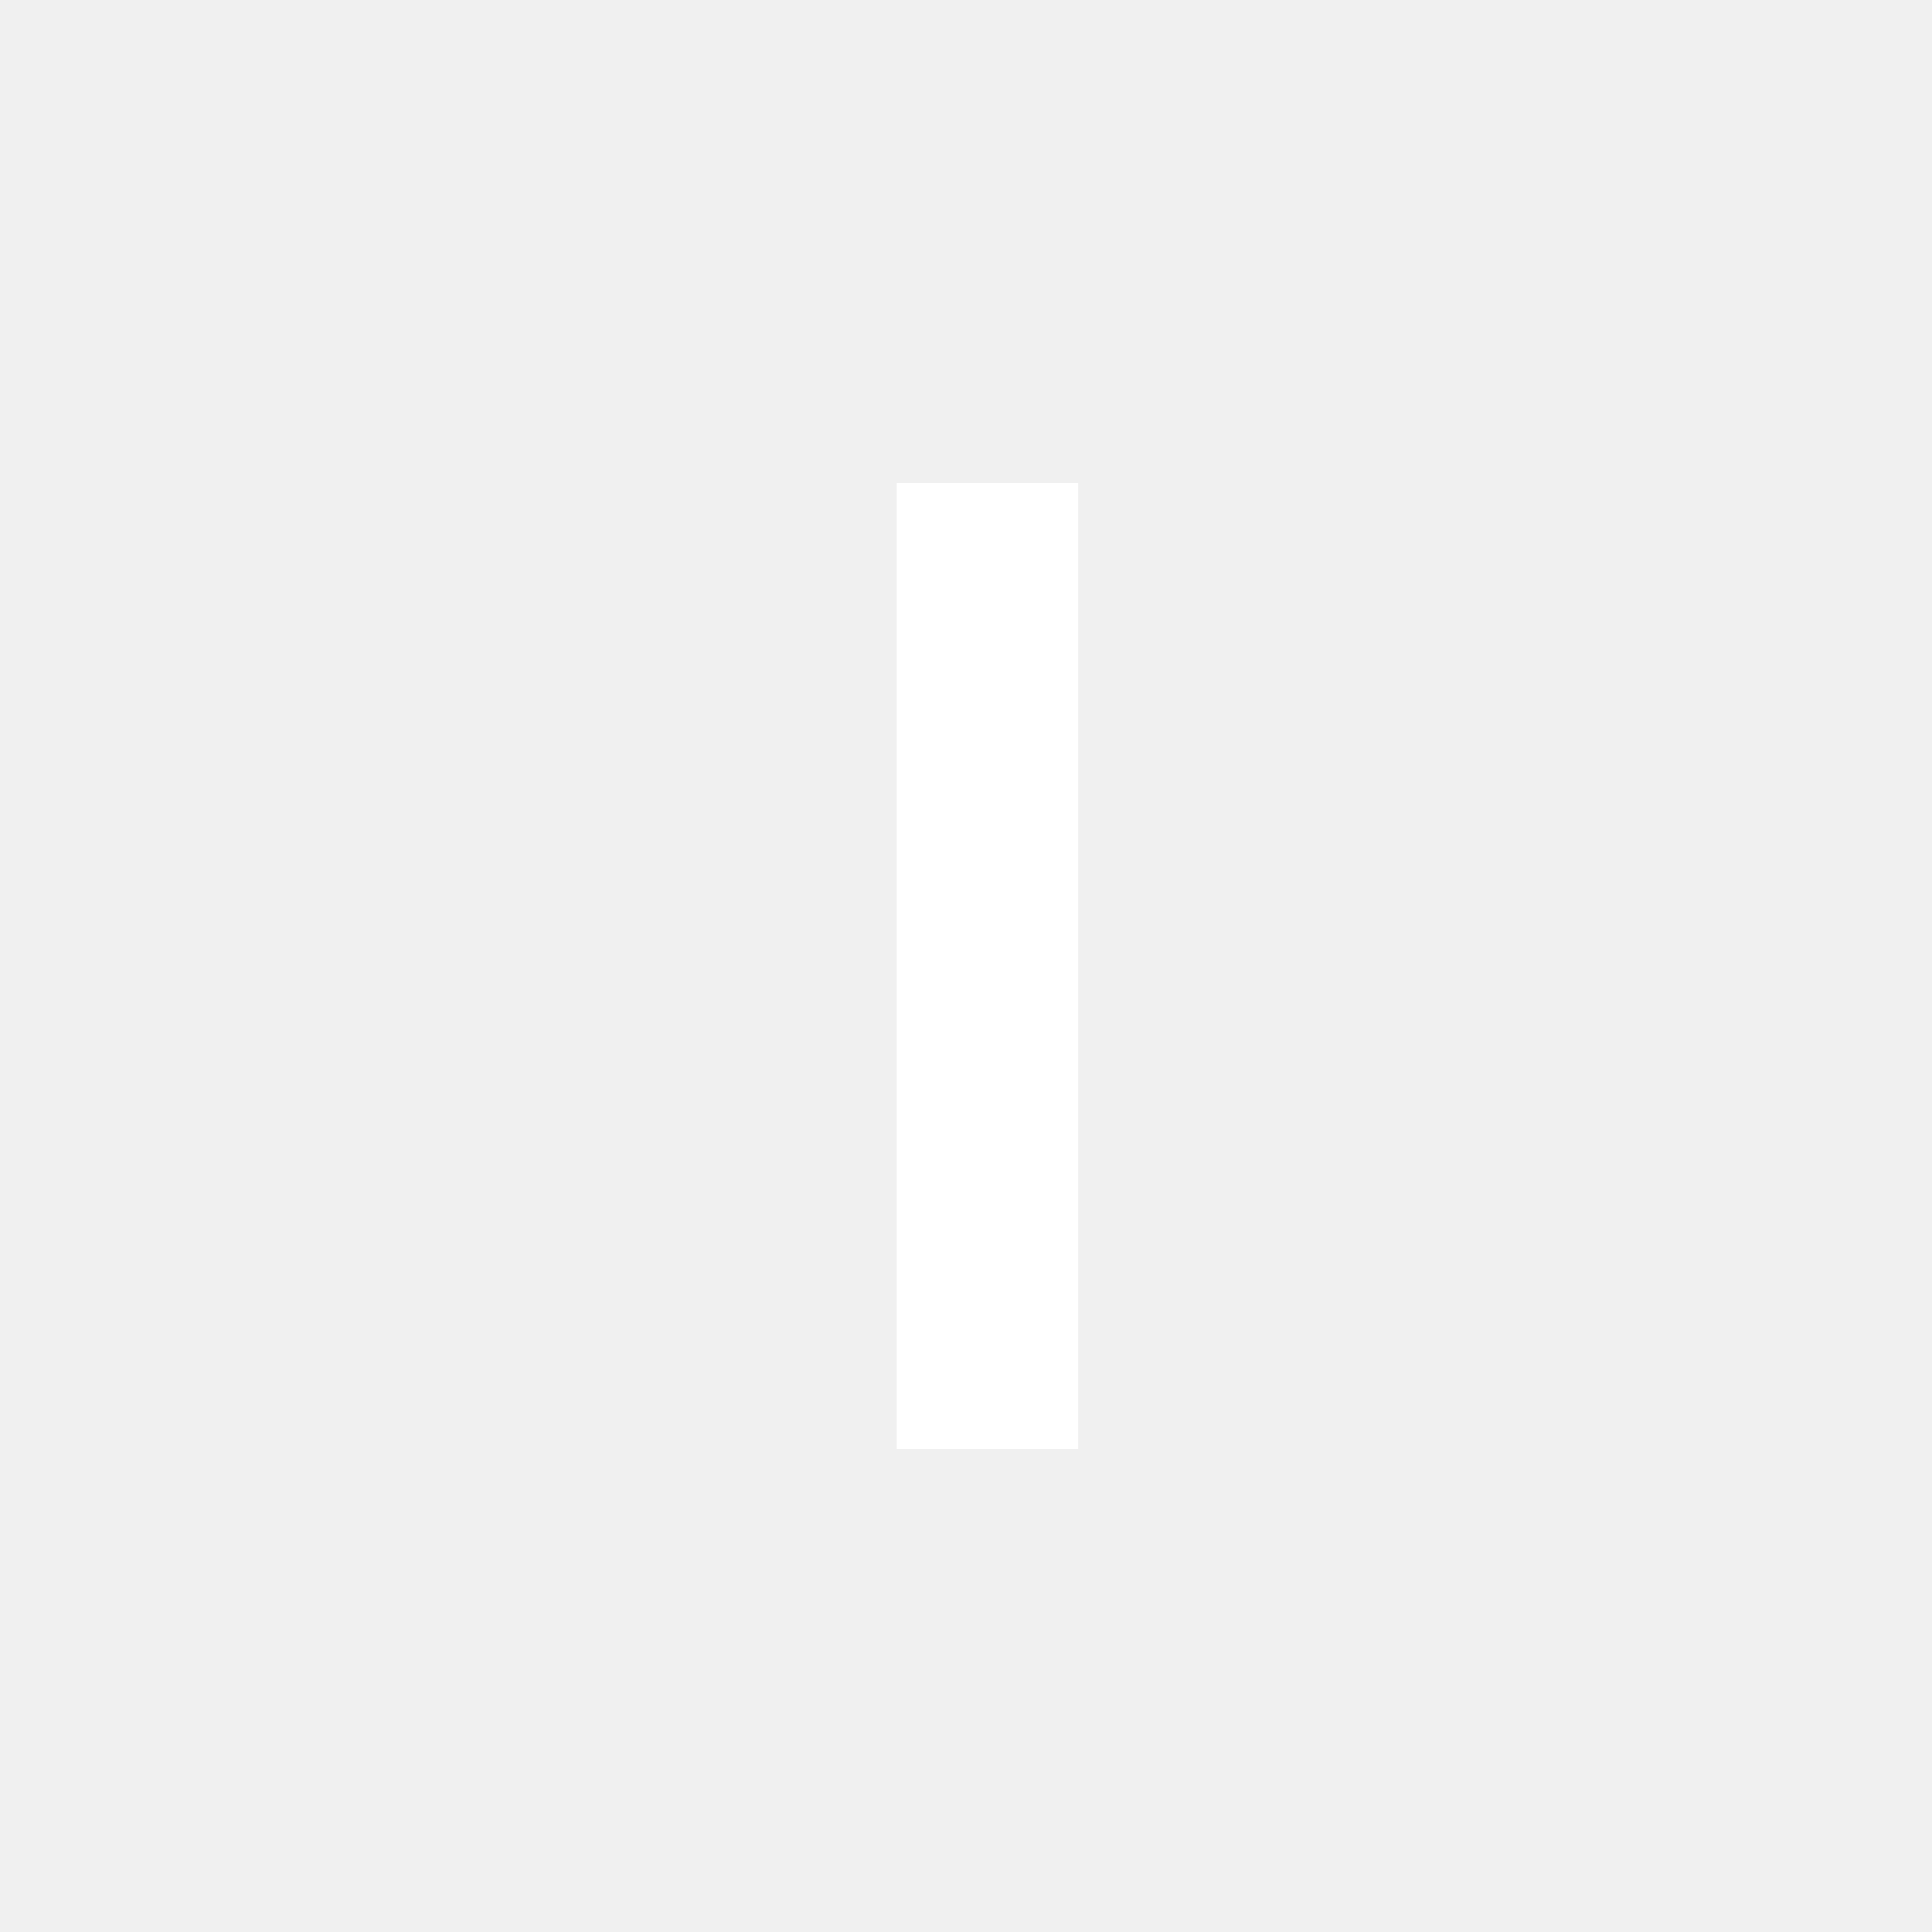
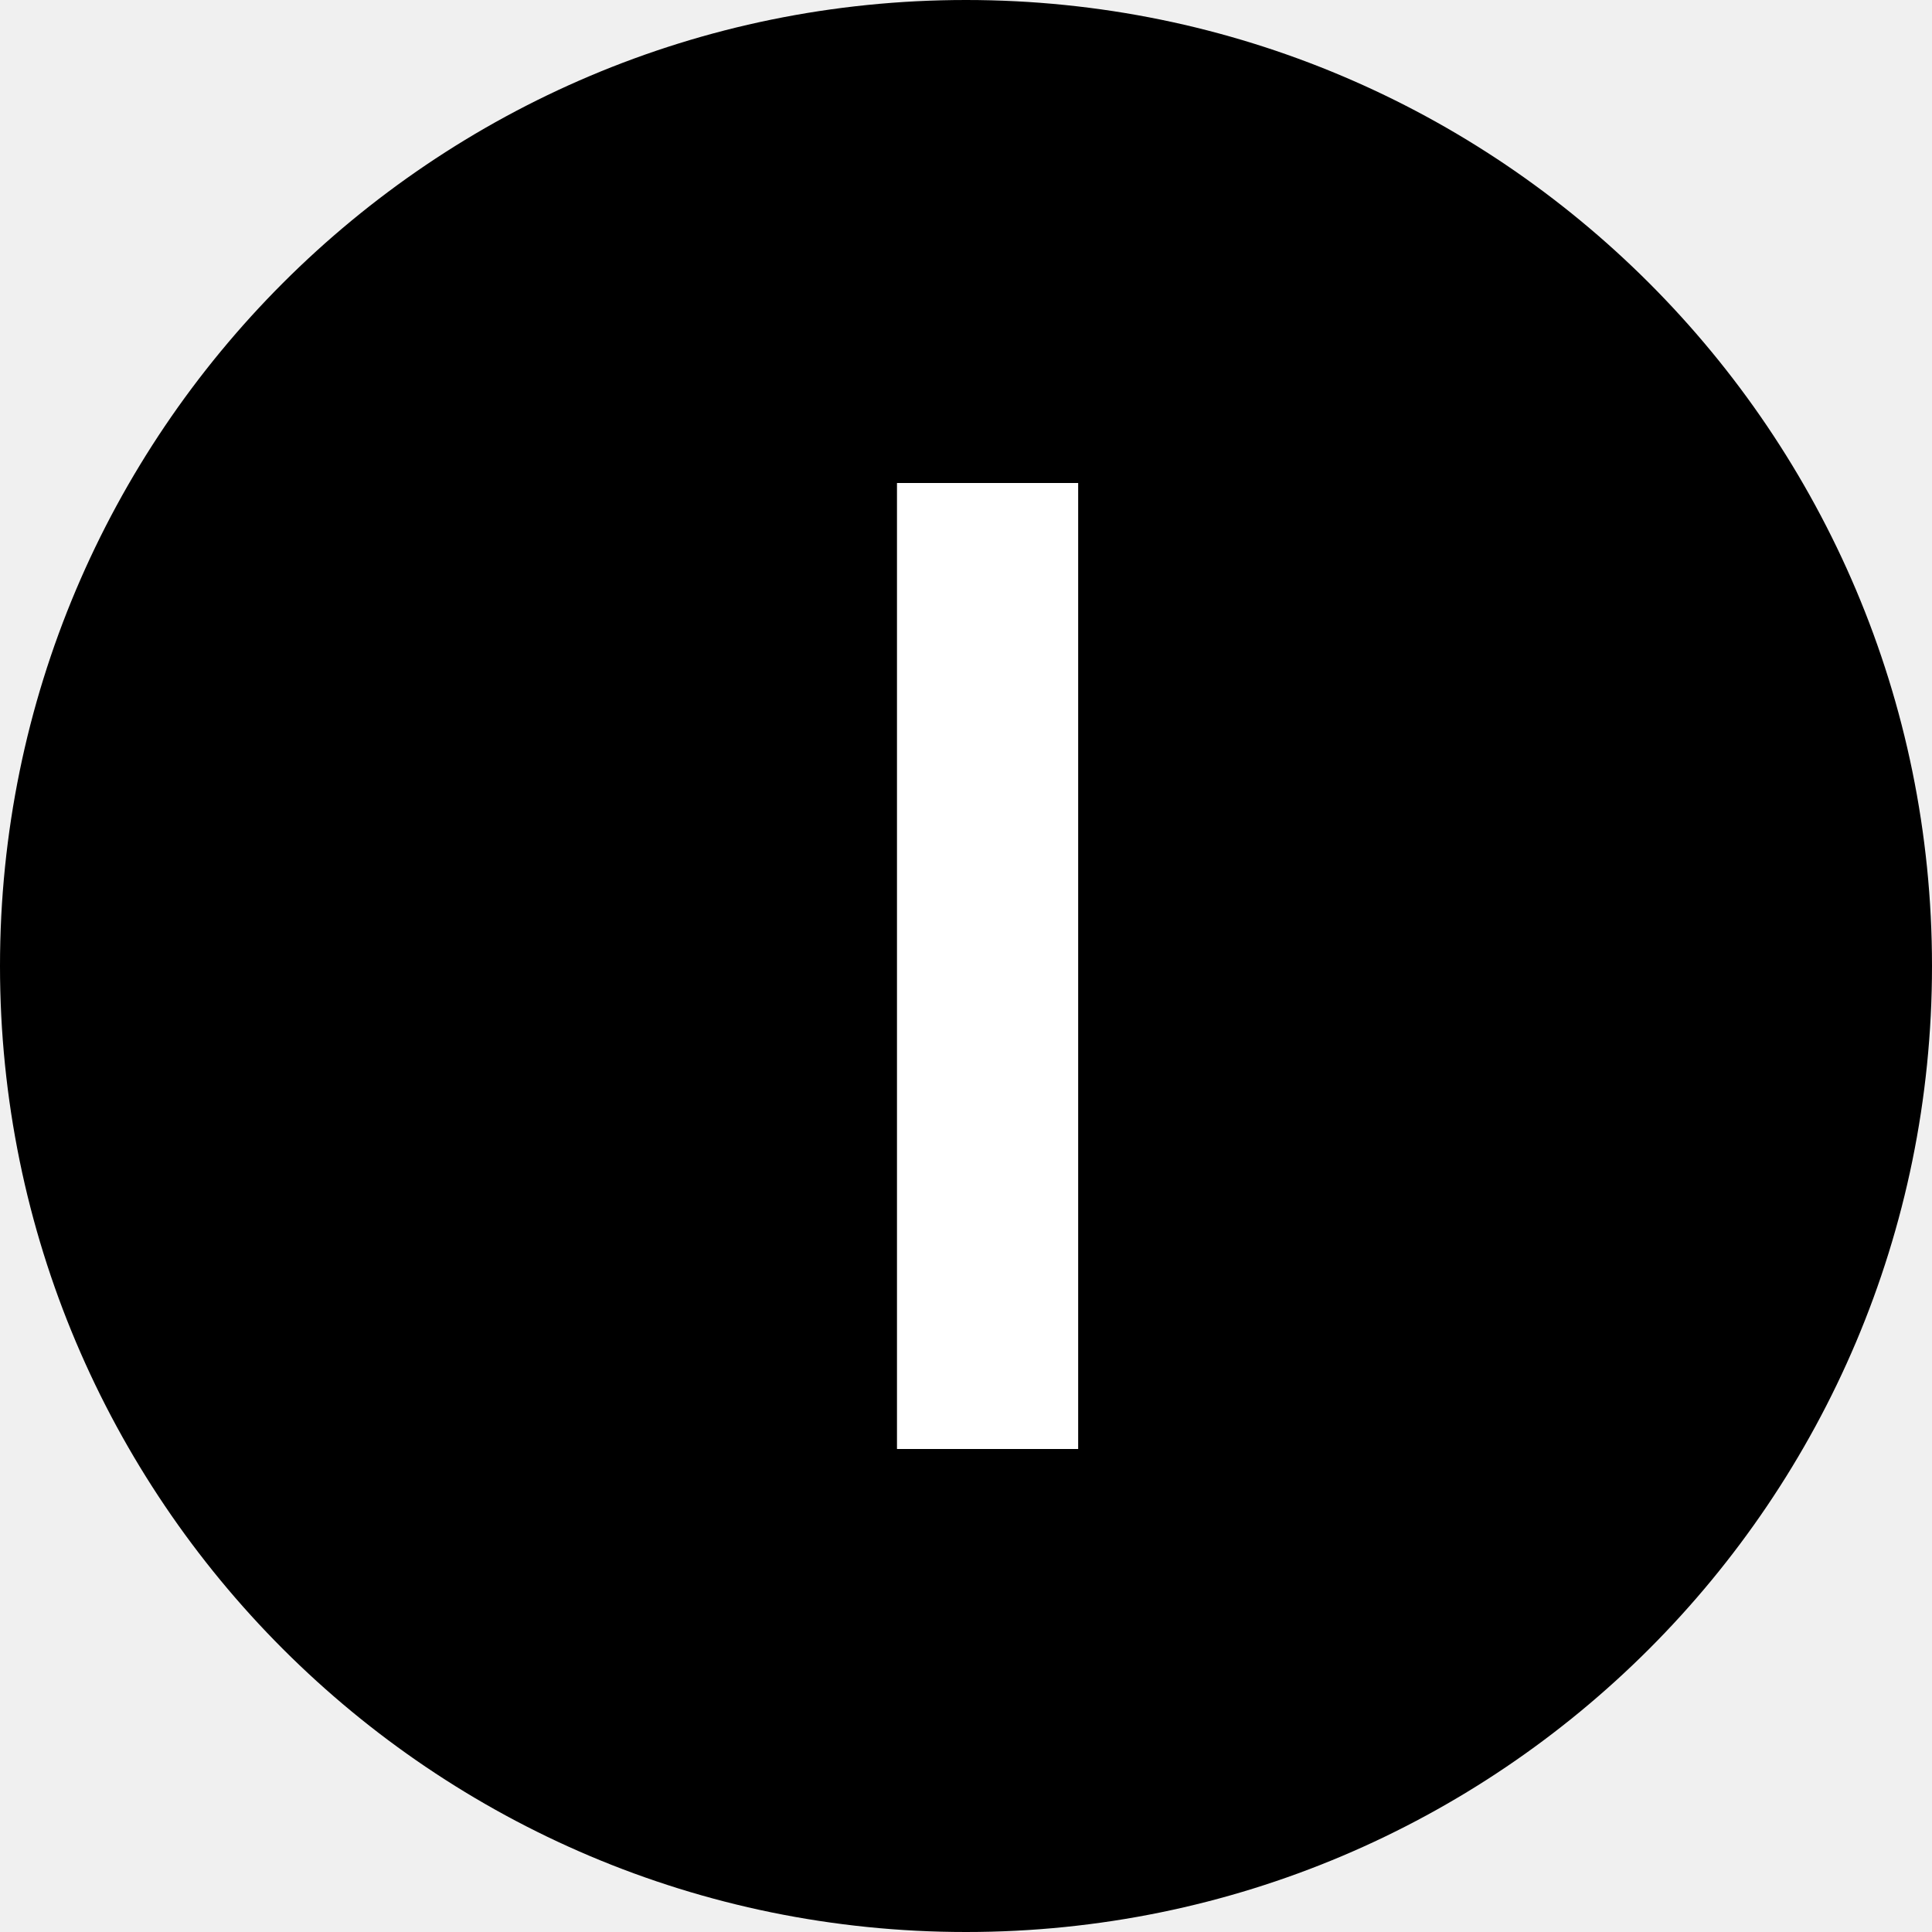
- <svg xmlns="http://www.w3.org/2000/svg" width="18px" height="18px" viewBox="0 0 18 18" version="1.1">
-   <defs />
-   <g id="Page-1" stroke="none" stroke-width="1" fill="none" fill-rule="evenodd">
-     <g id="status-pending">
-       <path d="M9,0 C4.03,0 0,4.03 0,9 C0,13.97 4.03,18 9,18 C13.97,18 18,13.97 18,9 C18,4.03 13.97,0 9,0" id="Fill-2" />
-       <path d="M8.357,13.5 L10.045,13.5 L10.045,4.5 L8.357,4.5 L8.357,13.5 L8.357,13.5 Z" id="Fill-1" fill="#FFFFFF" />
-     </g>
-   </g>
+ <svg xmlns="http://www.w3.org/2000/svg" width="18px" height="18px" viewBox="0 0 18 18" fill-rule="evenodd" version="1.1">
+   <path d="M9,0 C4.03,0 0,4.03 0,9 C0,13.97 4.03,18 9,18 C13.97,18 18,13.97 18,9 C18,4.03 13.97,0 9,0" />
+   <polygon fill="#FFFFFF" points="8.357 13.5 10.045 13.5 10.045 4.5 8.357 4.5 8.357 13.5" />
</svg>
